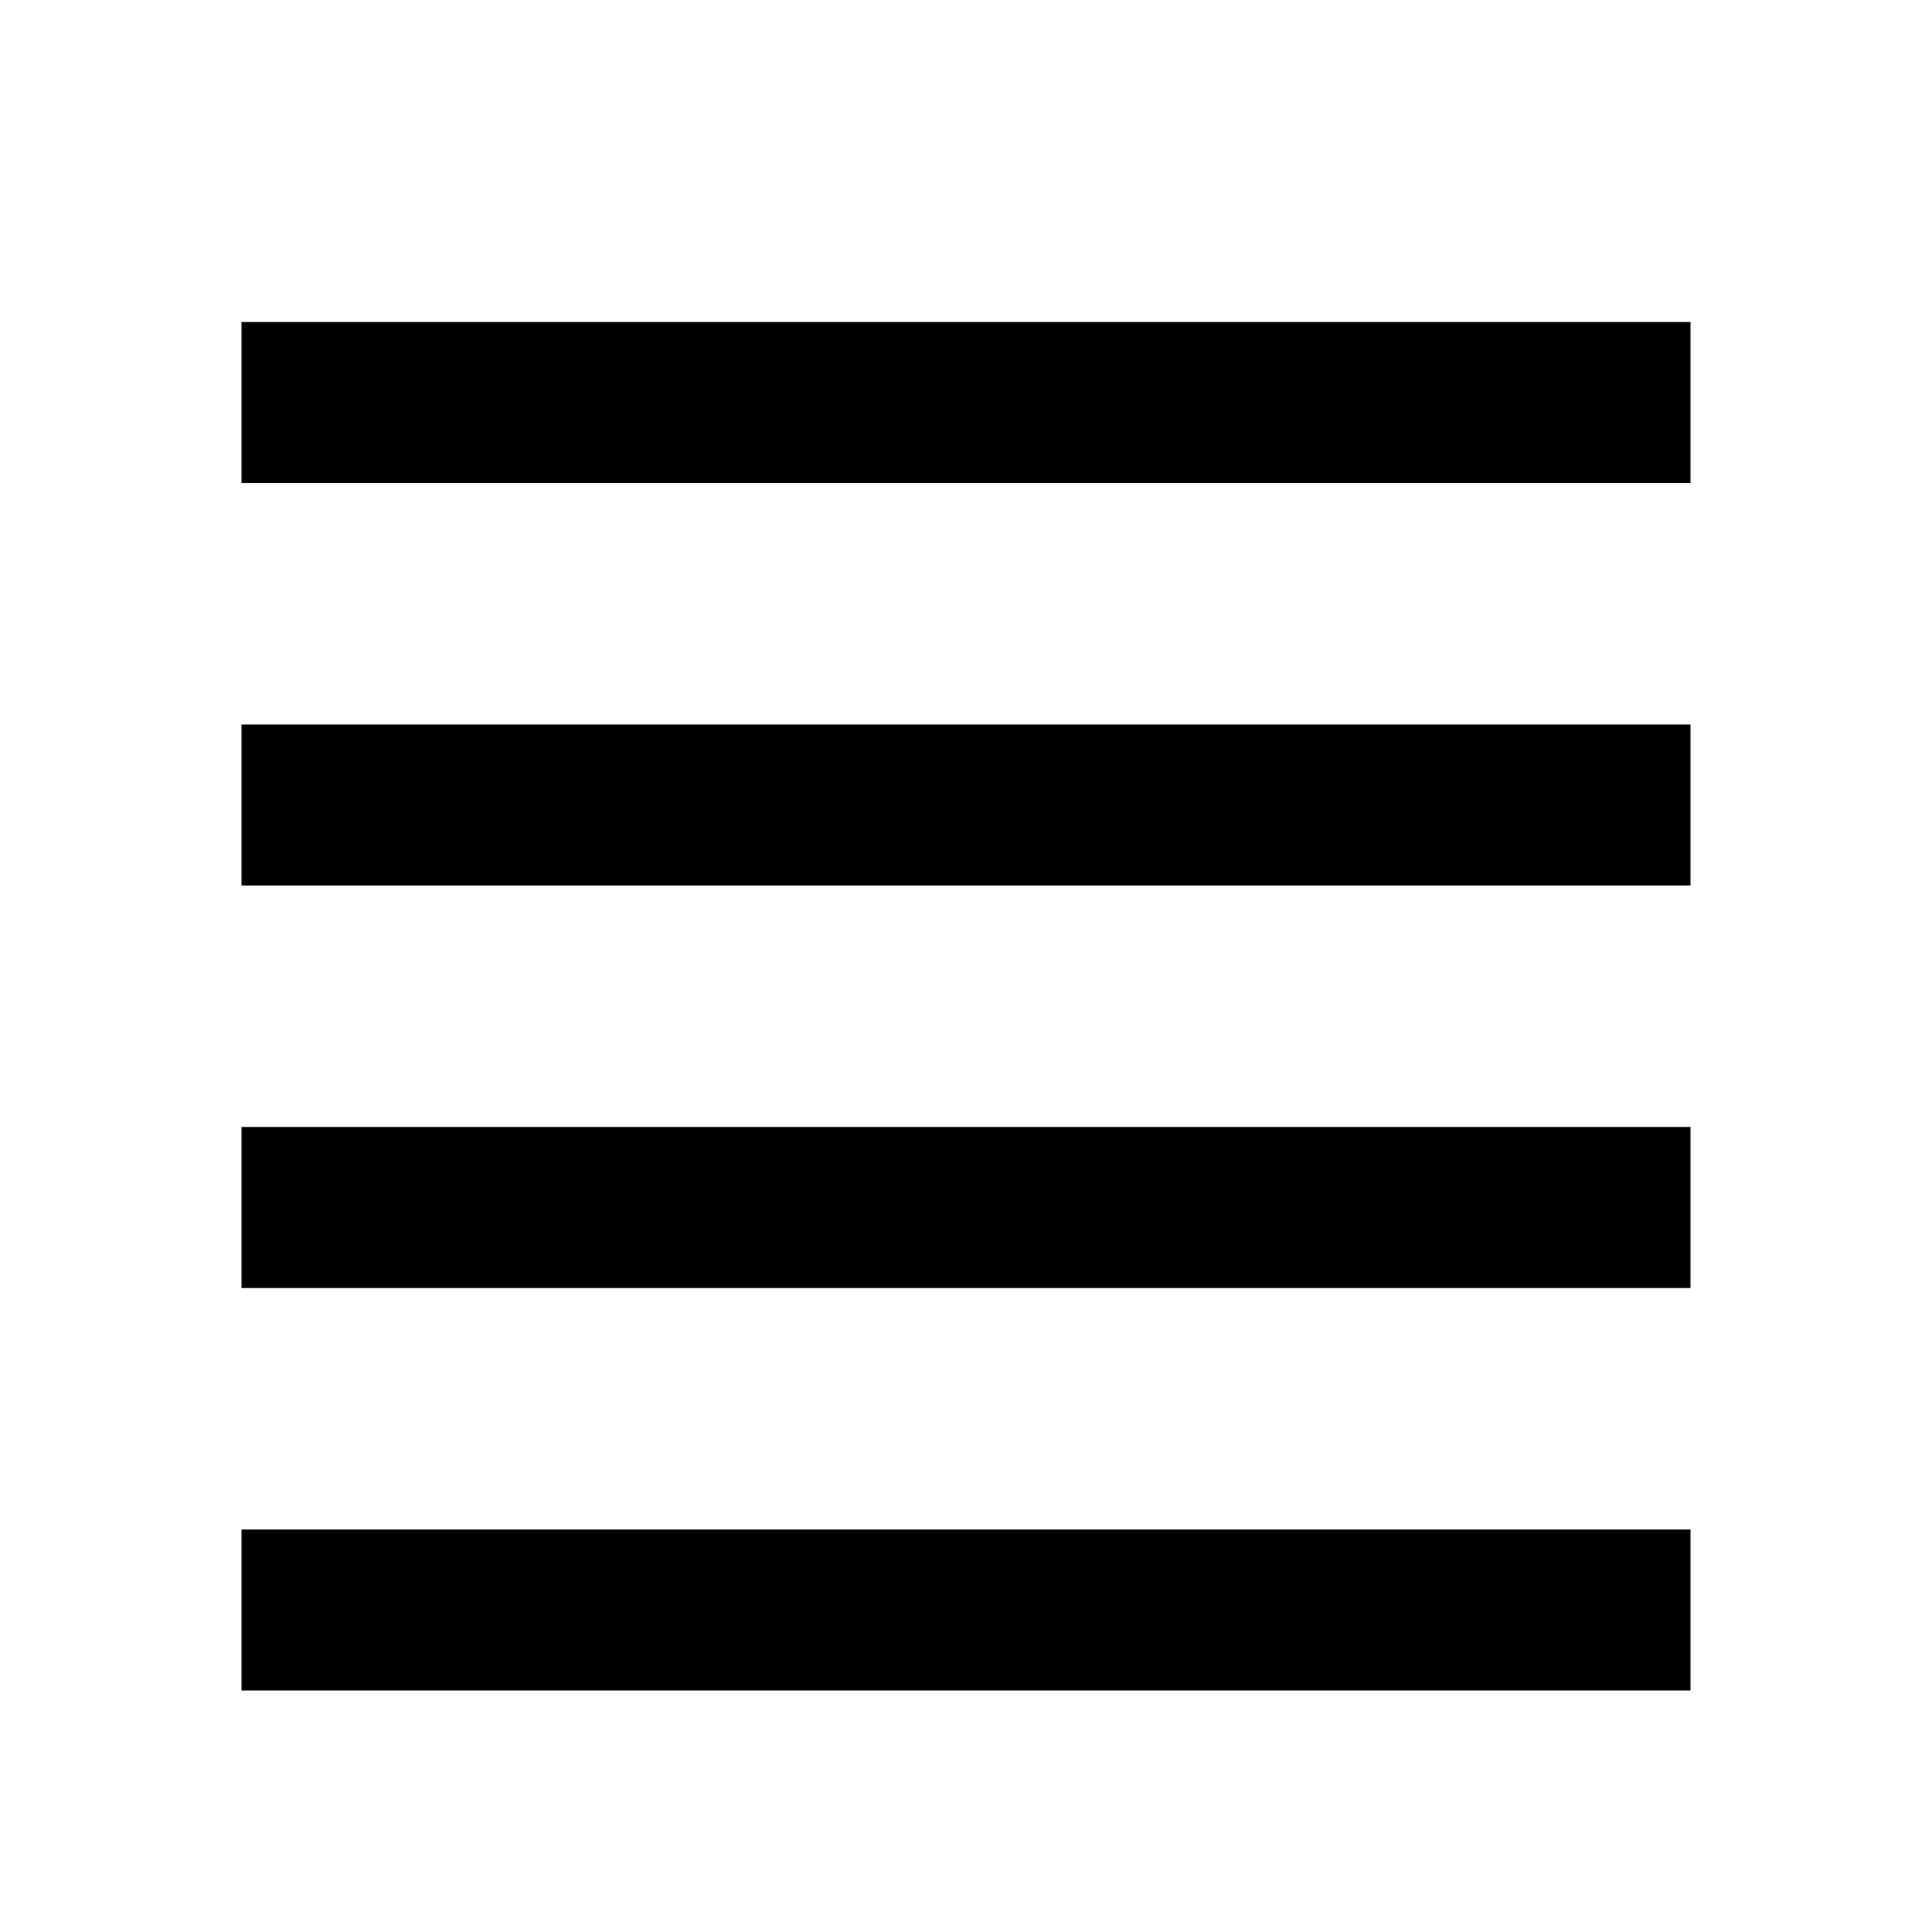
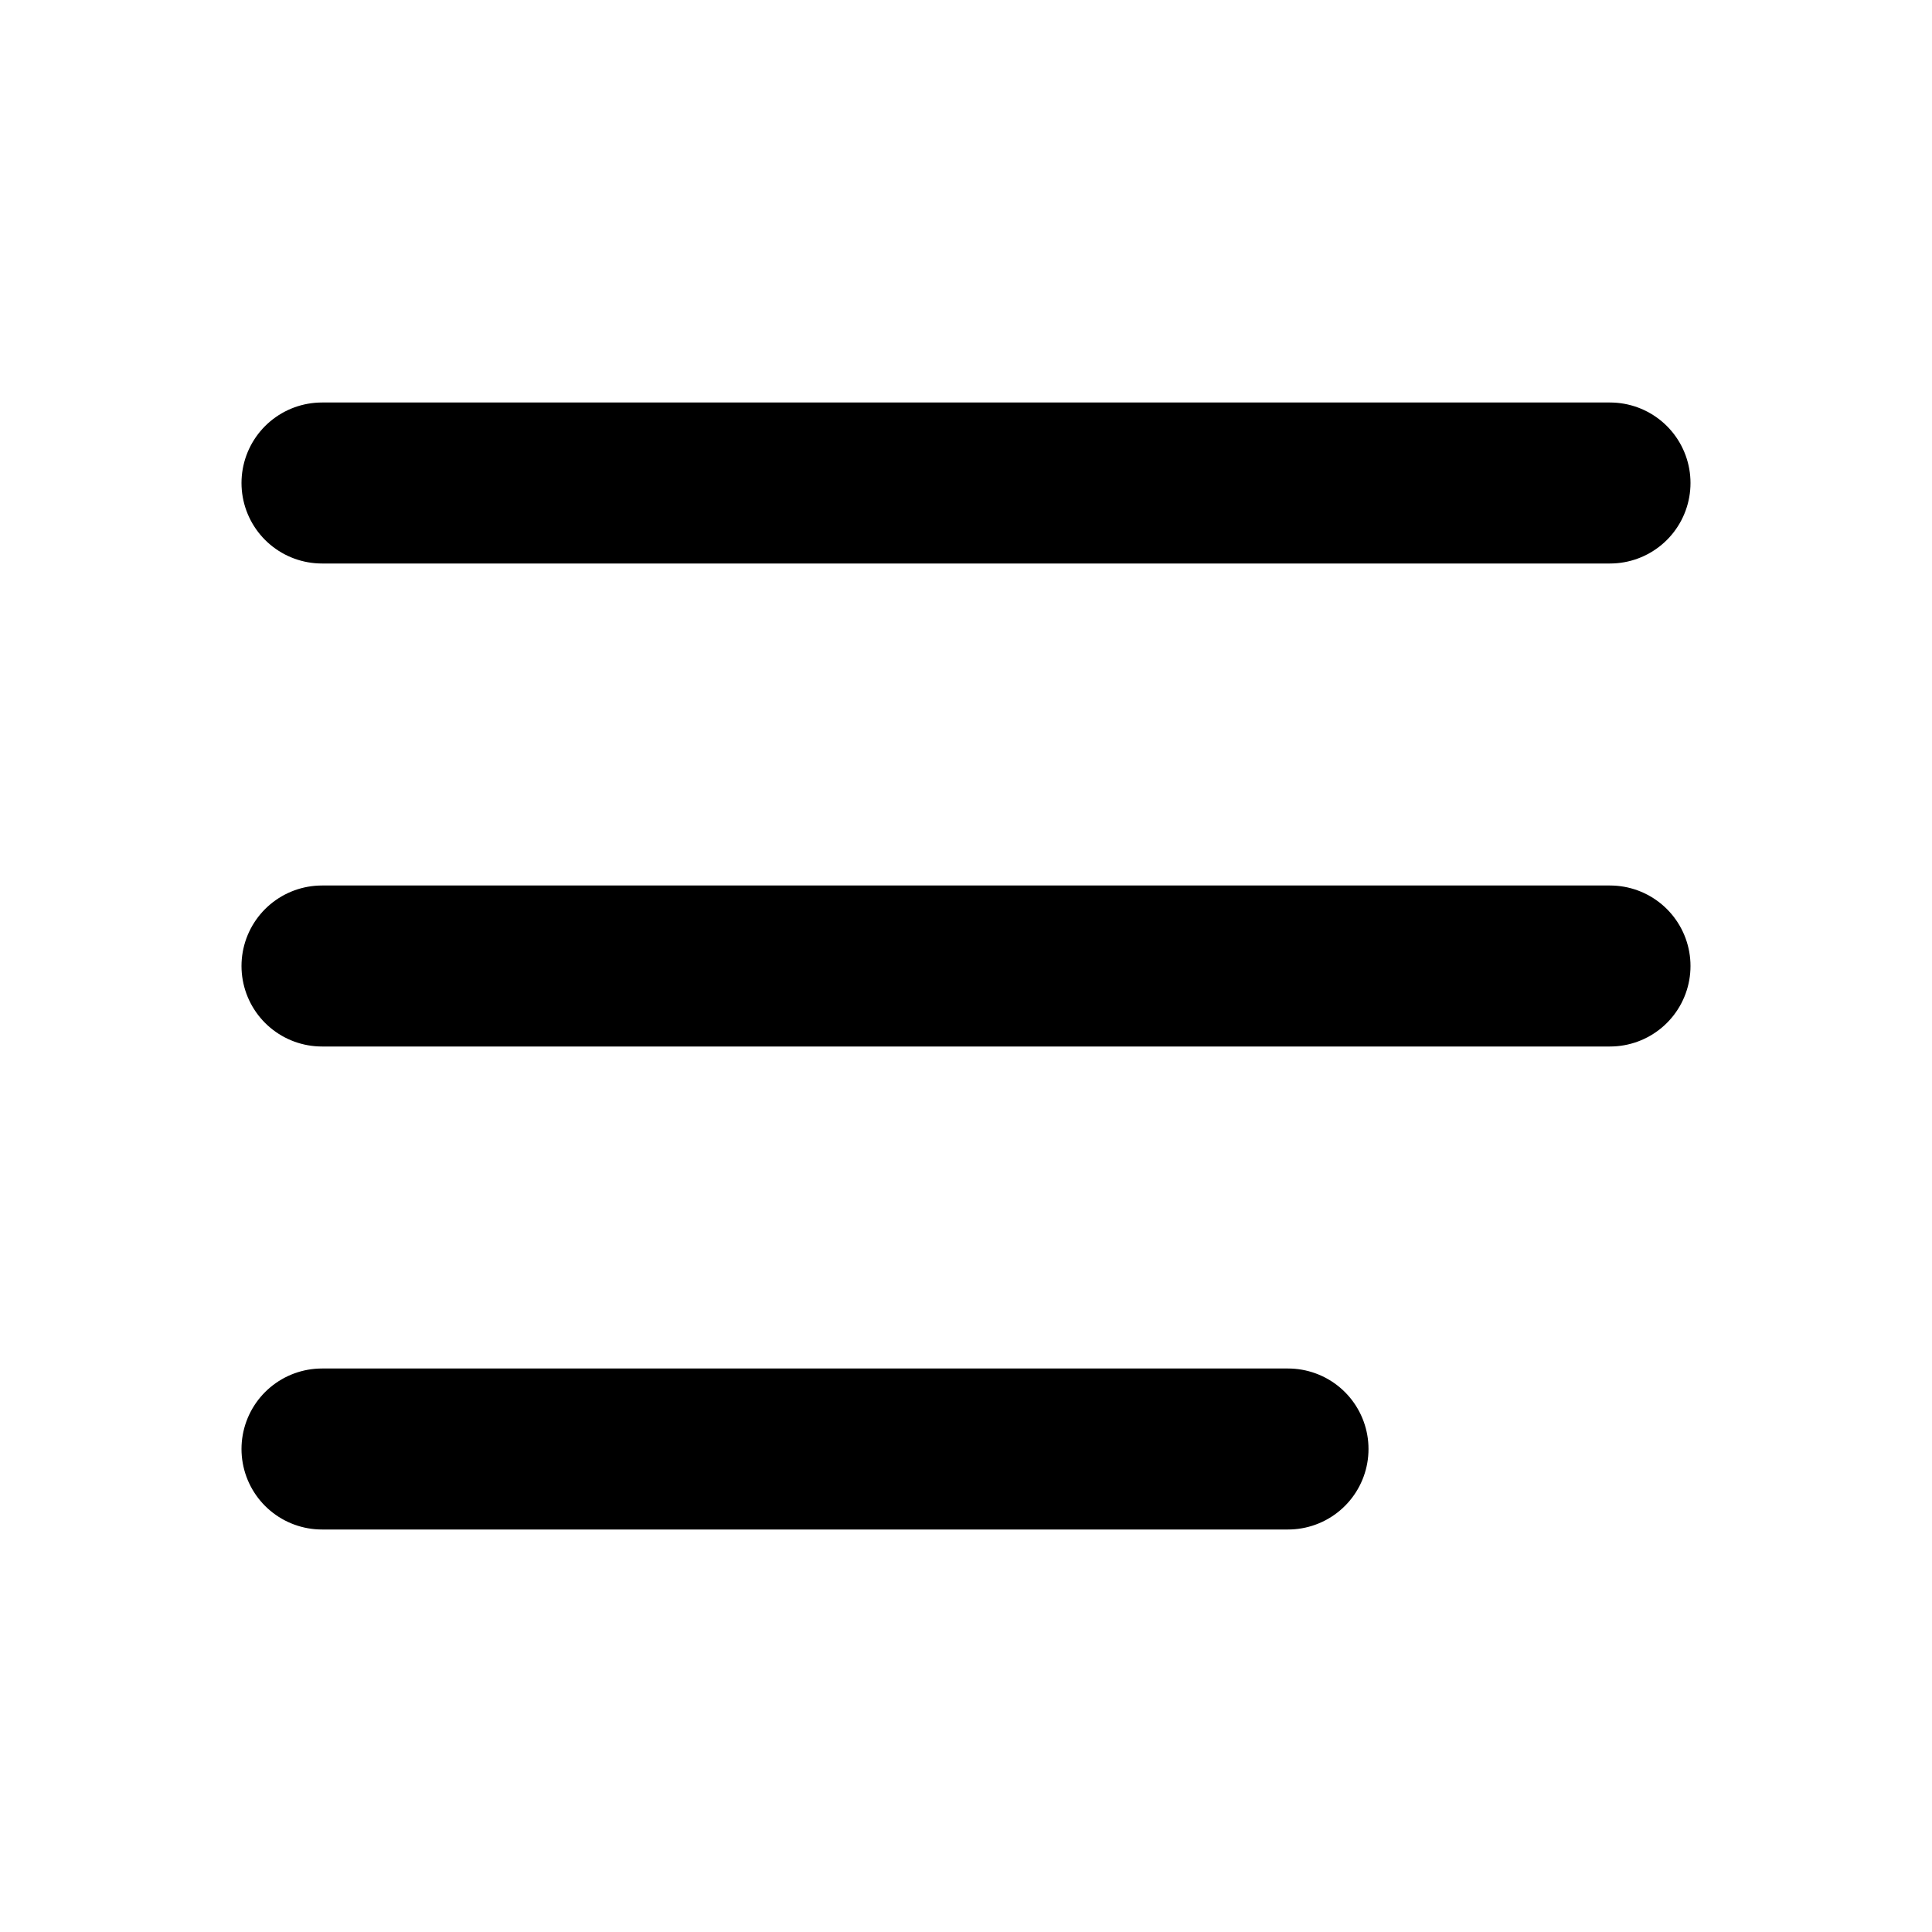
- <svg xmlns="http://www.w3.org/2000/svg" viewBox="0 0 24 24" fill="currentColor" aria-hidden="true" data-slot="icon">
-   <path d="M3 4H21V6H3V4ZM3 19H21V21H3V19ZM3 14H21V16H3V14ZM3 9H21V11H3V9Z" />
+ <svg xmlns="http://www.w3.org/2000/svg" viewBox="0 0 24 24" fill="none" stroke="currentColor" stroke-width="2" stroke-linecap="round" stroke-linejoin="round">
+   <path d="M4 6l16 0" />
+   <path d="M4 12l16 0" />
+   <path d="M4 18l12 0" />
</svg>
